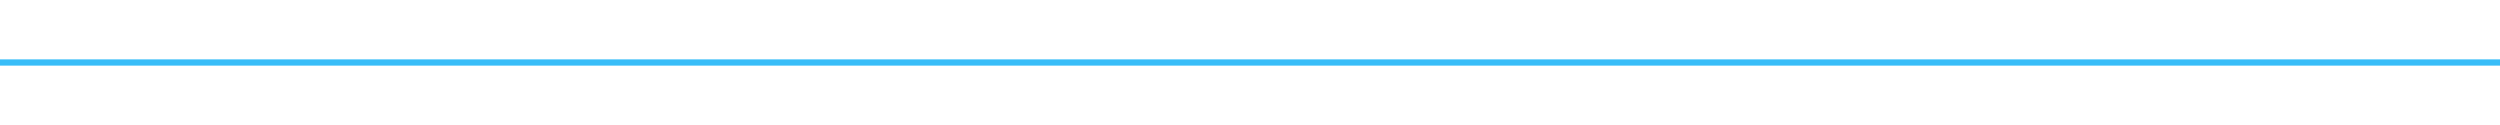
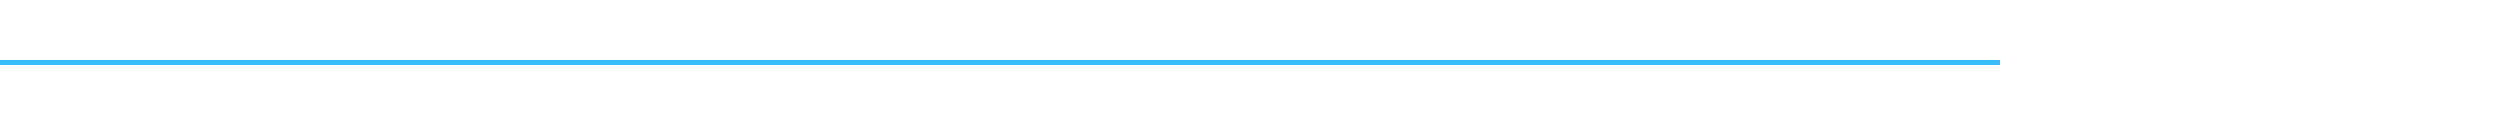
- <svg xmlns="http://www.w3.org/2000/svg" viewBox="0 0 800 40" width="800" height="40">
+ <svg xmlns="http://www.w3.org/2000/svg" viewBox="0 0 1000 40" width="800" height="40">
  <line x1="0" y1="20" x2="800" y2="20" stroke="#38bdf8" stroke-width="2">
    <animate attributeName="stroke-width" values="2;6;2" dur="2s" repeatCount="indefinite" />
    <animate attributeName="opacity" values="0.4;1;0.4" dur="2s" repeatCount="indefinite" />
  </line>
</svg>
